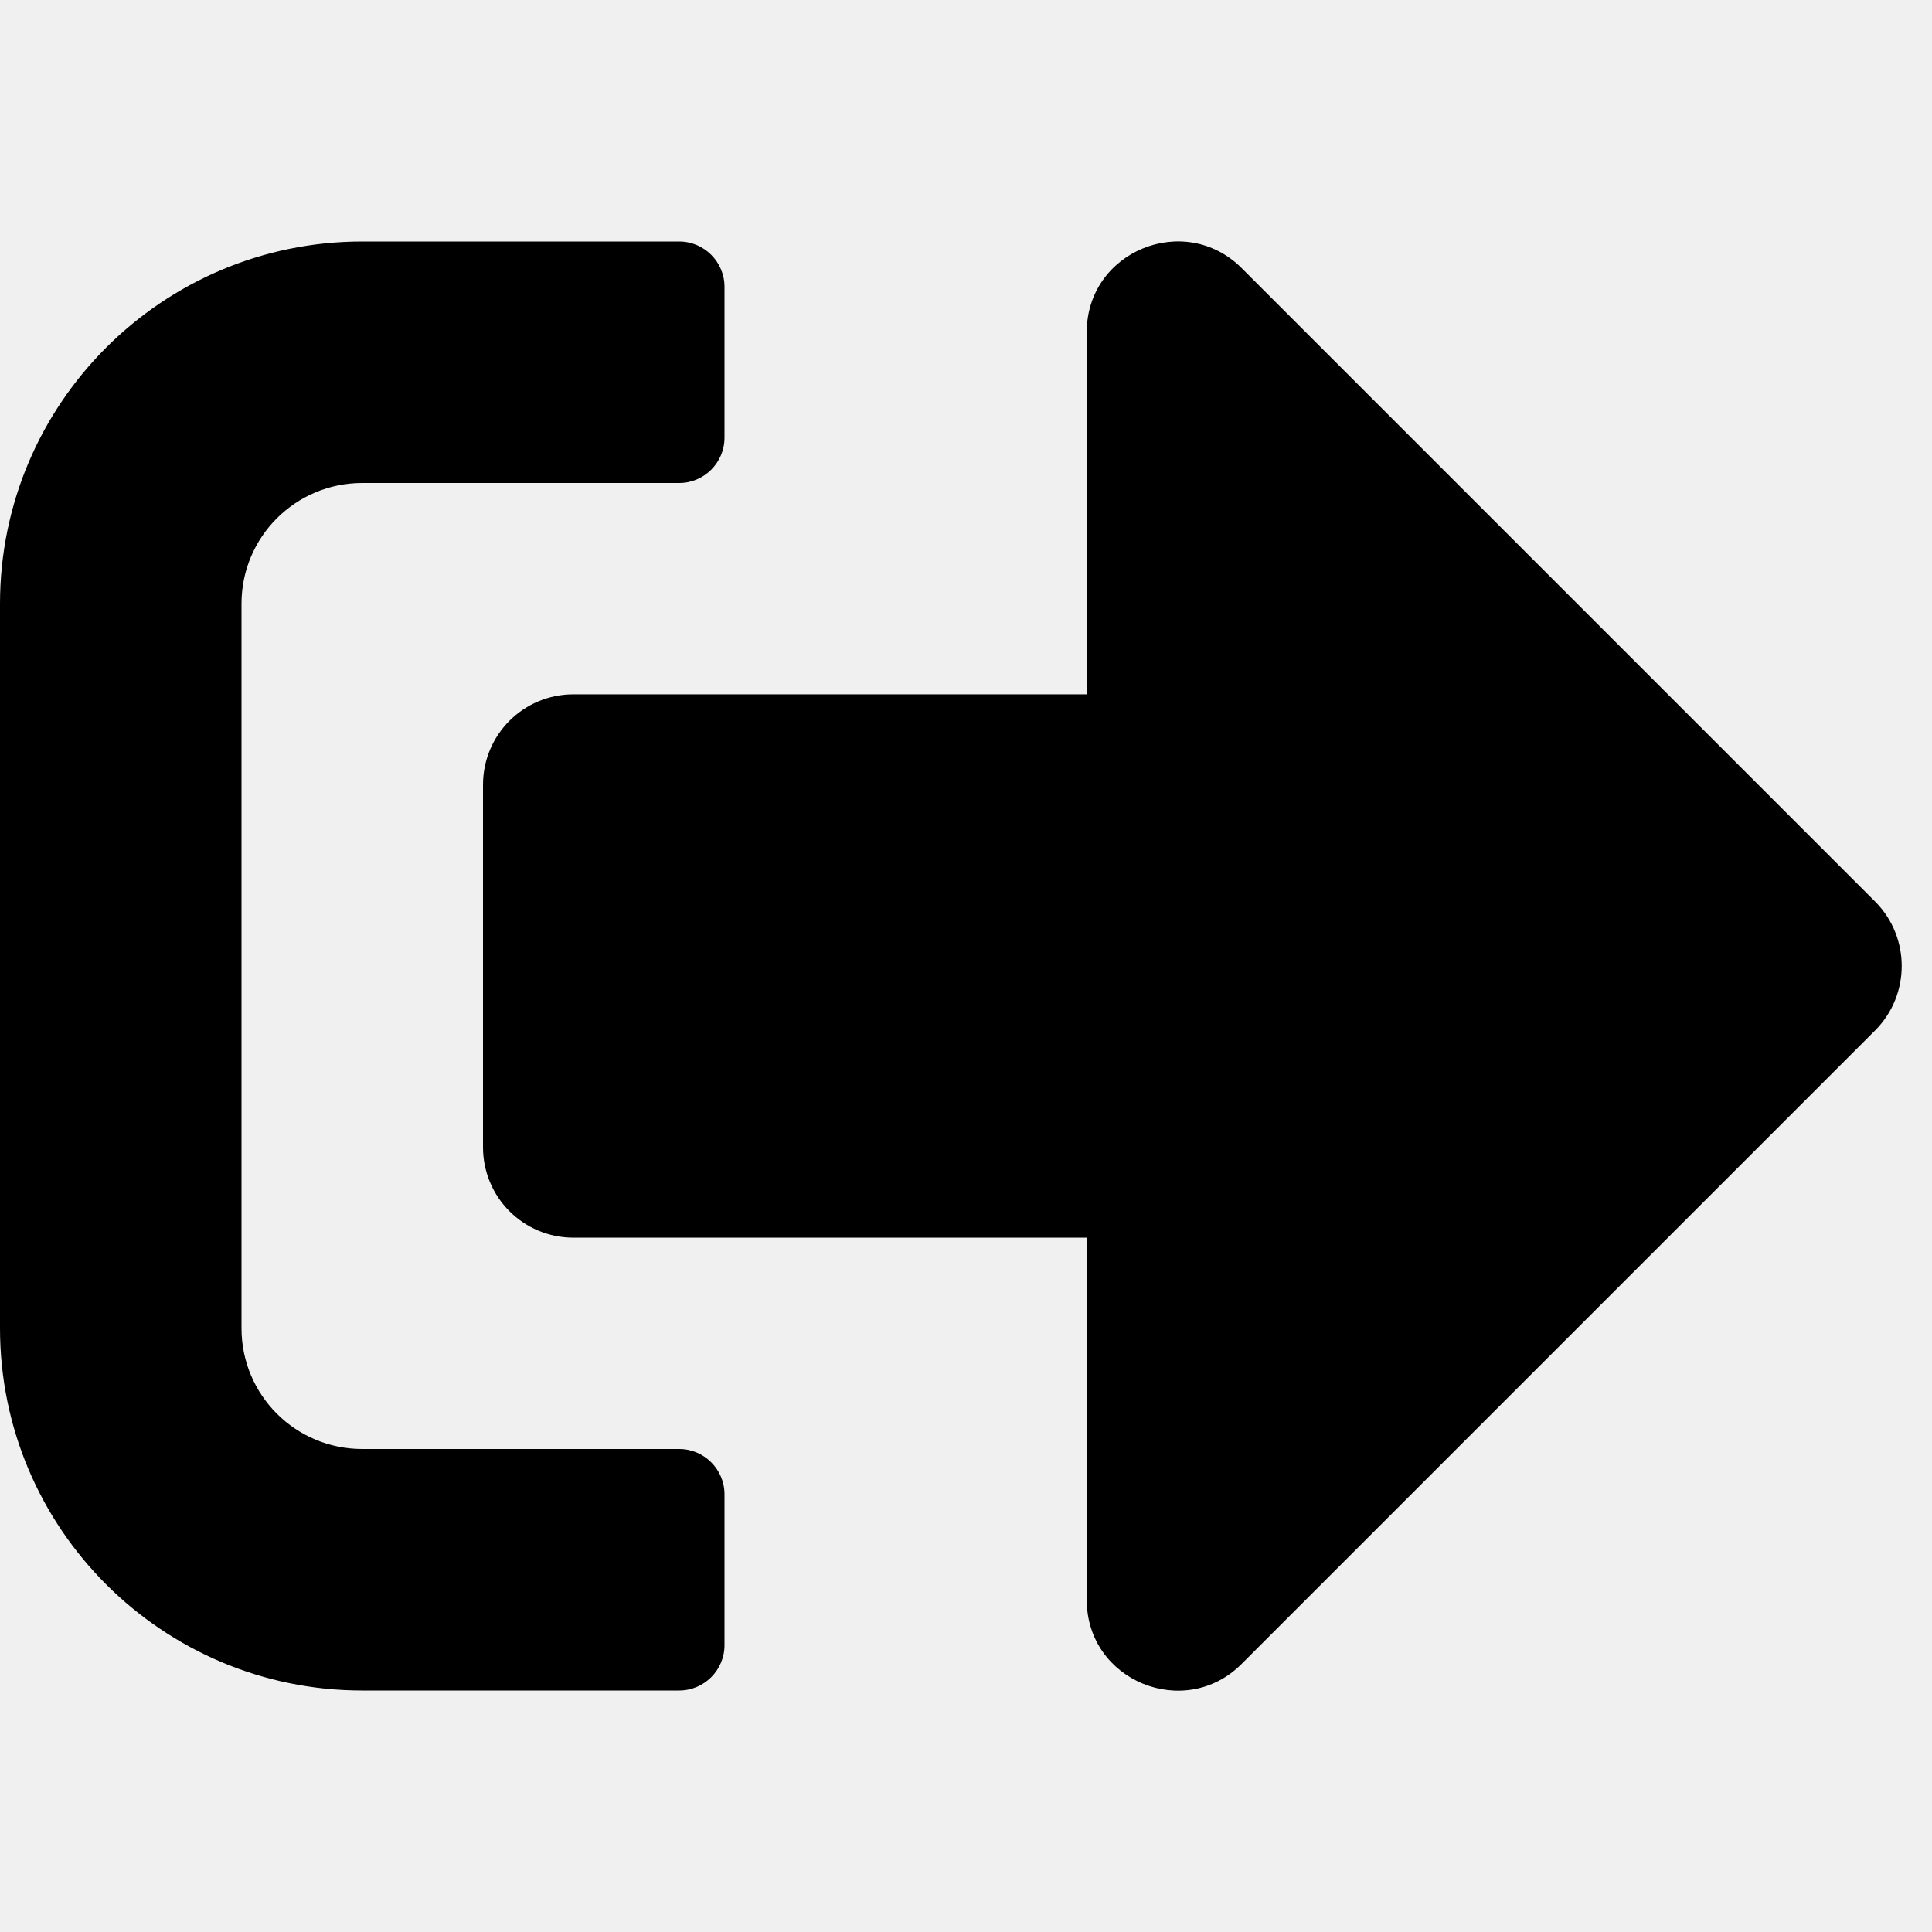
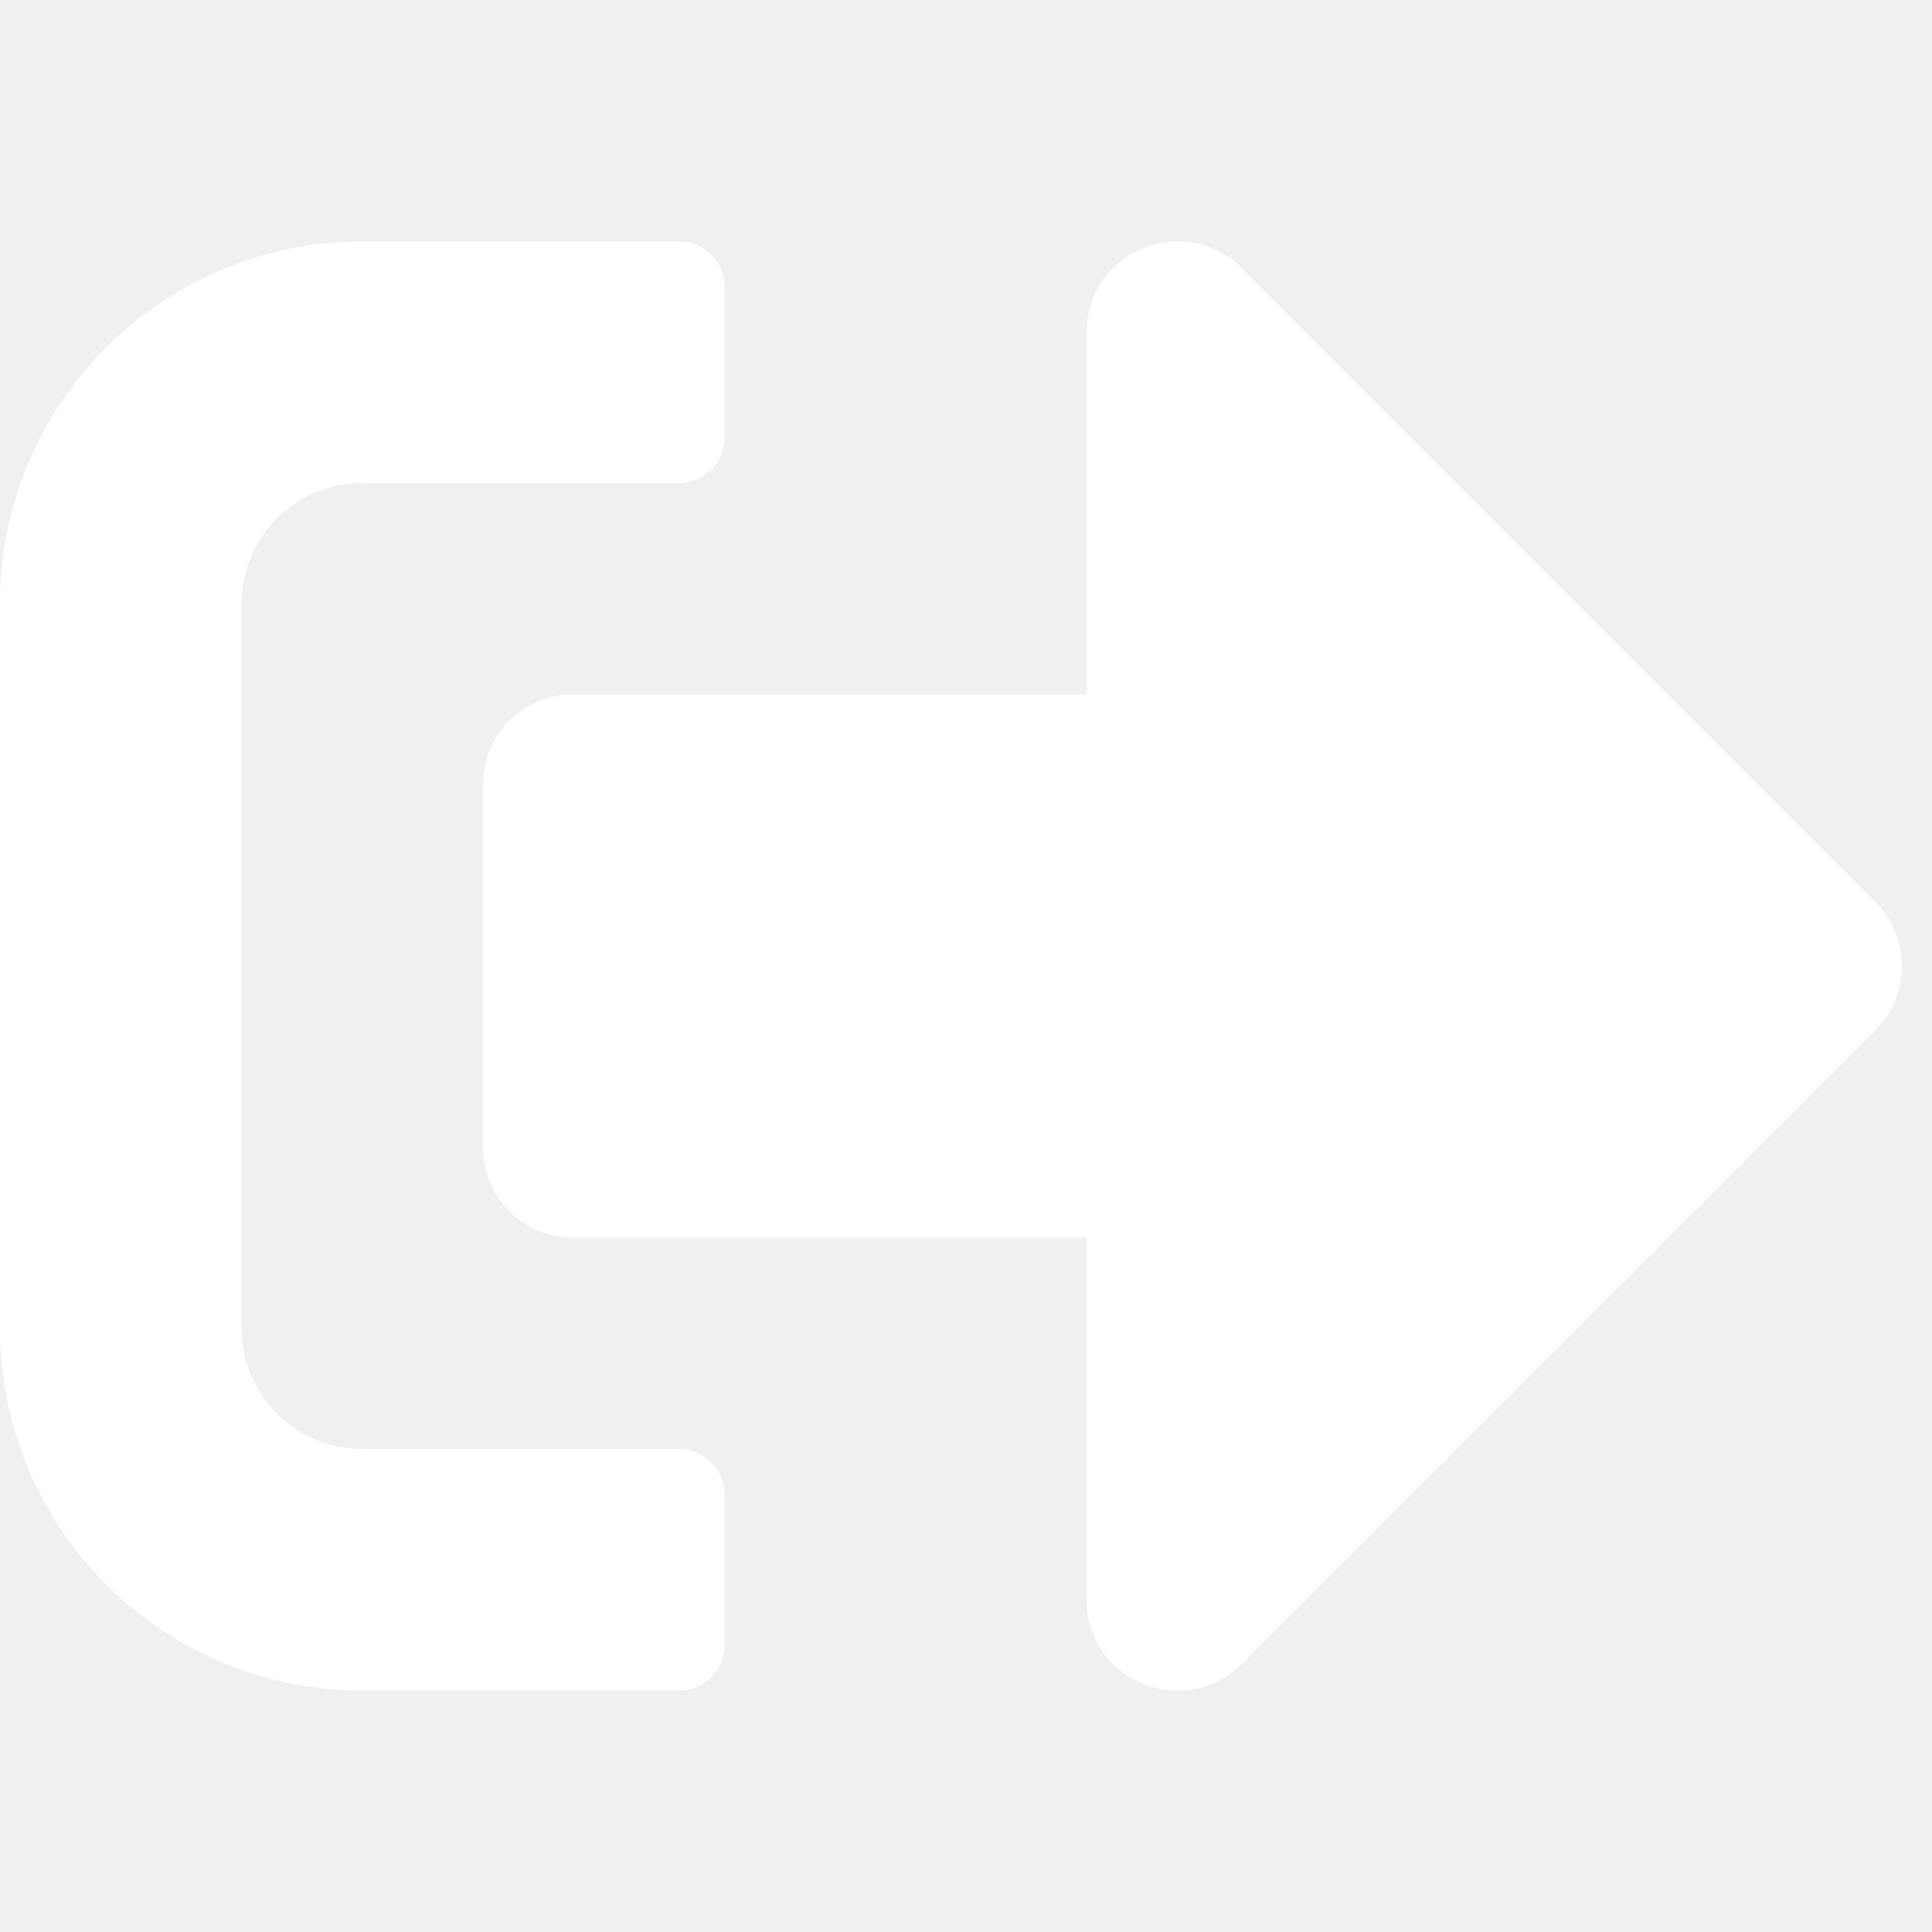
- <svg xmlns="http://www.w3.org/2000/svg" viewBox="0 0 512 512">
-   <path d="M497 273L329 441c-15 15-41 4.5-41-17v-96H152c-13.3 0-24-10.7-24-24v-96c0-13.3 10.7-24 24-24h136V88c0-21.4 25.9-32 41-17l168 168c9.3 9.4 9.3 24.6 0 34zM192 436v-40c0-6.6-5.4-12-12-12H96c-17.7 0-32-14.3-32-32V160c0-17.7 14.3-32 32-32h84c6.6 0 12-5.4 12-12V76c0-6.6-5.4-12-12-12H96c-53 0-96 43-96 96v192c0 53 43 96 96 96h84c6.6 0 12-5.4 12-12z" />
+ <svg xmlns="http://www.w3.org/2000/svg" viewBox="0 0 512 512" version="1.1" id="svg4">
+   <defs id="defs8" />
+   <path d="M497 273L329 441c-15 15-41 4.5-41-17v-96H152c-13.3 0-24-10.7-24-24v-96c0-13.3 10.7-24 24-24h136V88c0-21.4 25.9-32 41-17l168 168c9.3 9.4 9.3 24.6 0 34zM192 436v-40c0-6.6-5.4-12-12-12H96c-17.7 0-32-14.3-32-32V160c0-17.7 14.3-32 32-32h84c6.6 0 12-5.4 12-12V76c0-6.6-5.4-12-12-12H96c-53 0-96 43-96 96v192c0 53 43 96 96 96h84c6.6 0 12-5.4 12-12z" id="path2" style="fill:#ffffff" />
</svg>
